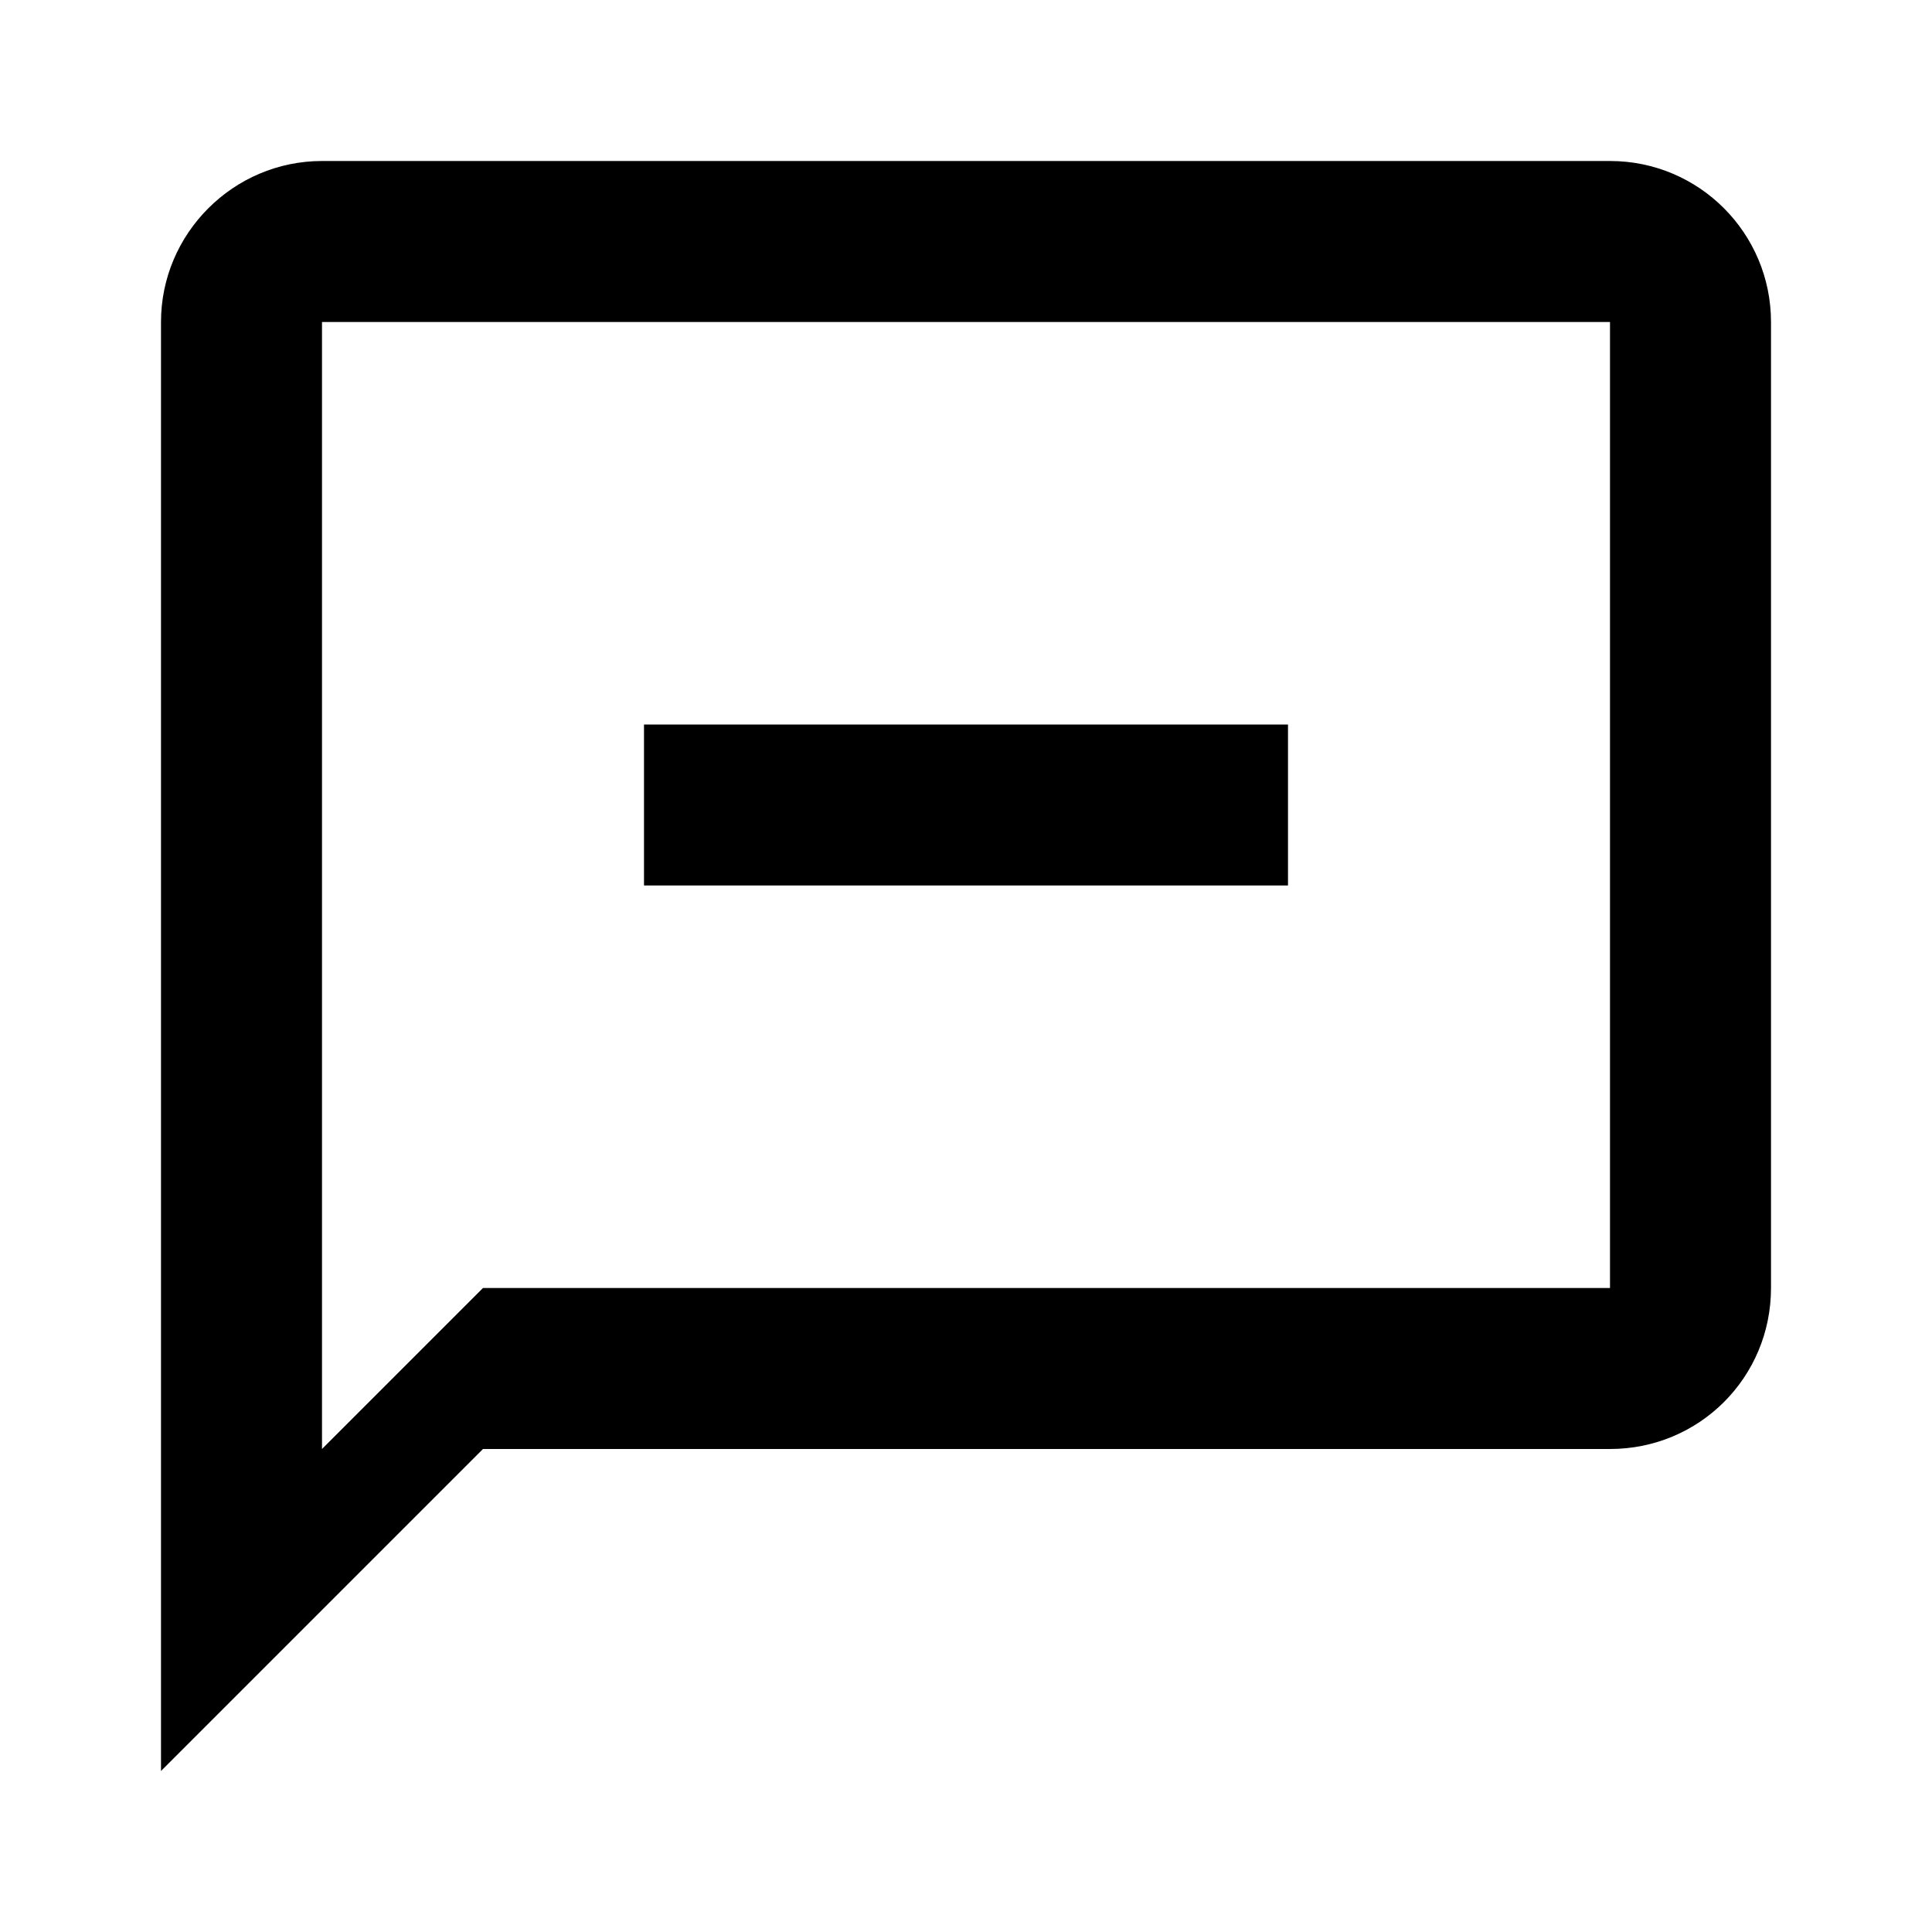
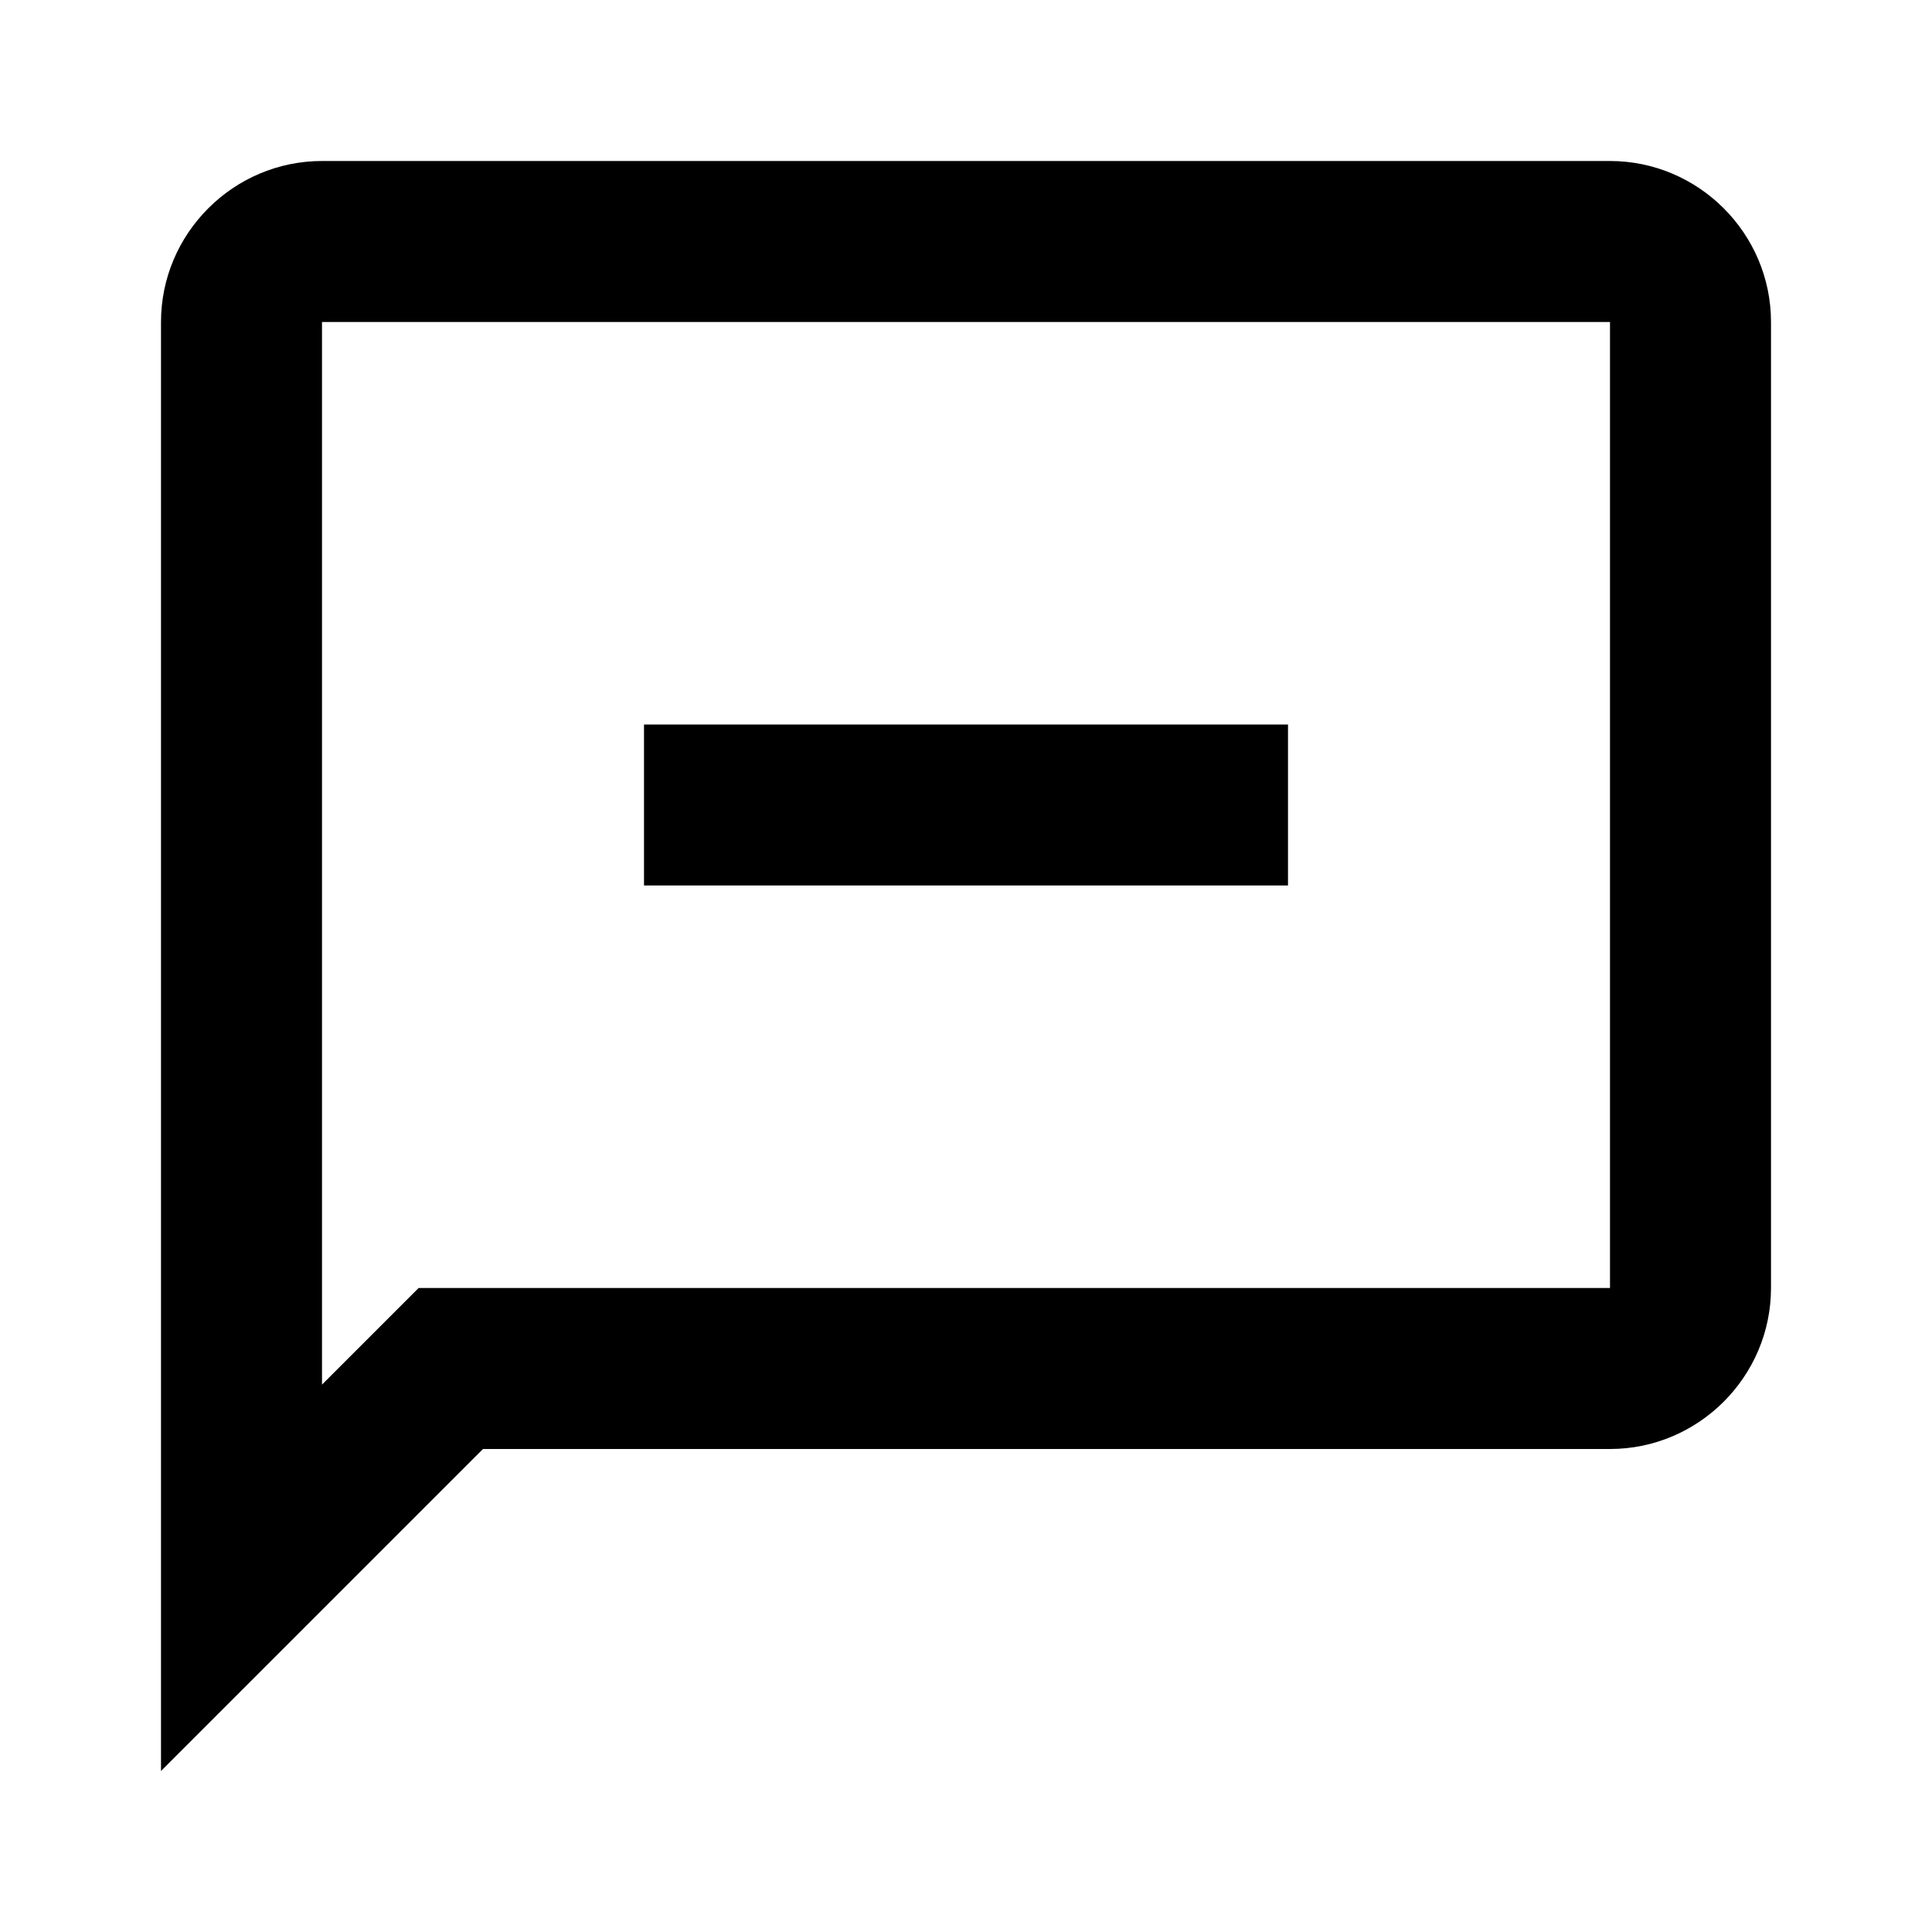
<svg xmlns="http://www.w3.org/2000/svg" width="24" height="24">
-   <path d="M20 2H4C2.9 2 2 2.9 2 4V22L6 18H20C21.11 18 22 17.11 22 16V4C22 2.9 21.11 2 20 2M20 16H6L4 18V4H20M8 9V11H16V9H8Z" />
+   <path d="M20 2H4C2.9 2 2 2.9 2 4V22L6 18H20C21.1 18 22 17.1 22 16V4C22 2.9 21.1 2 20 2M20 16H5.2L4 17.2V4H20V16M8 9V11H16V9H8Z" />
</svg>
